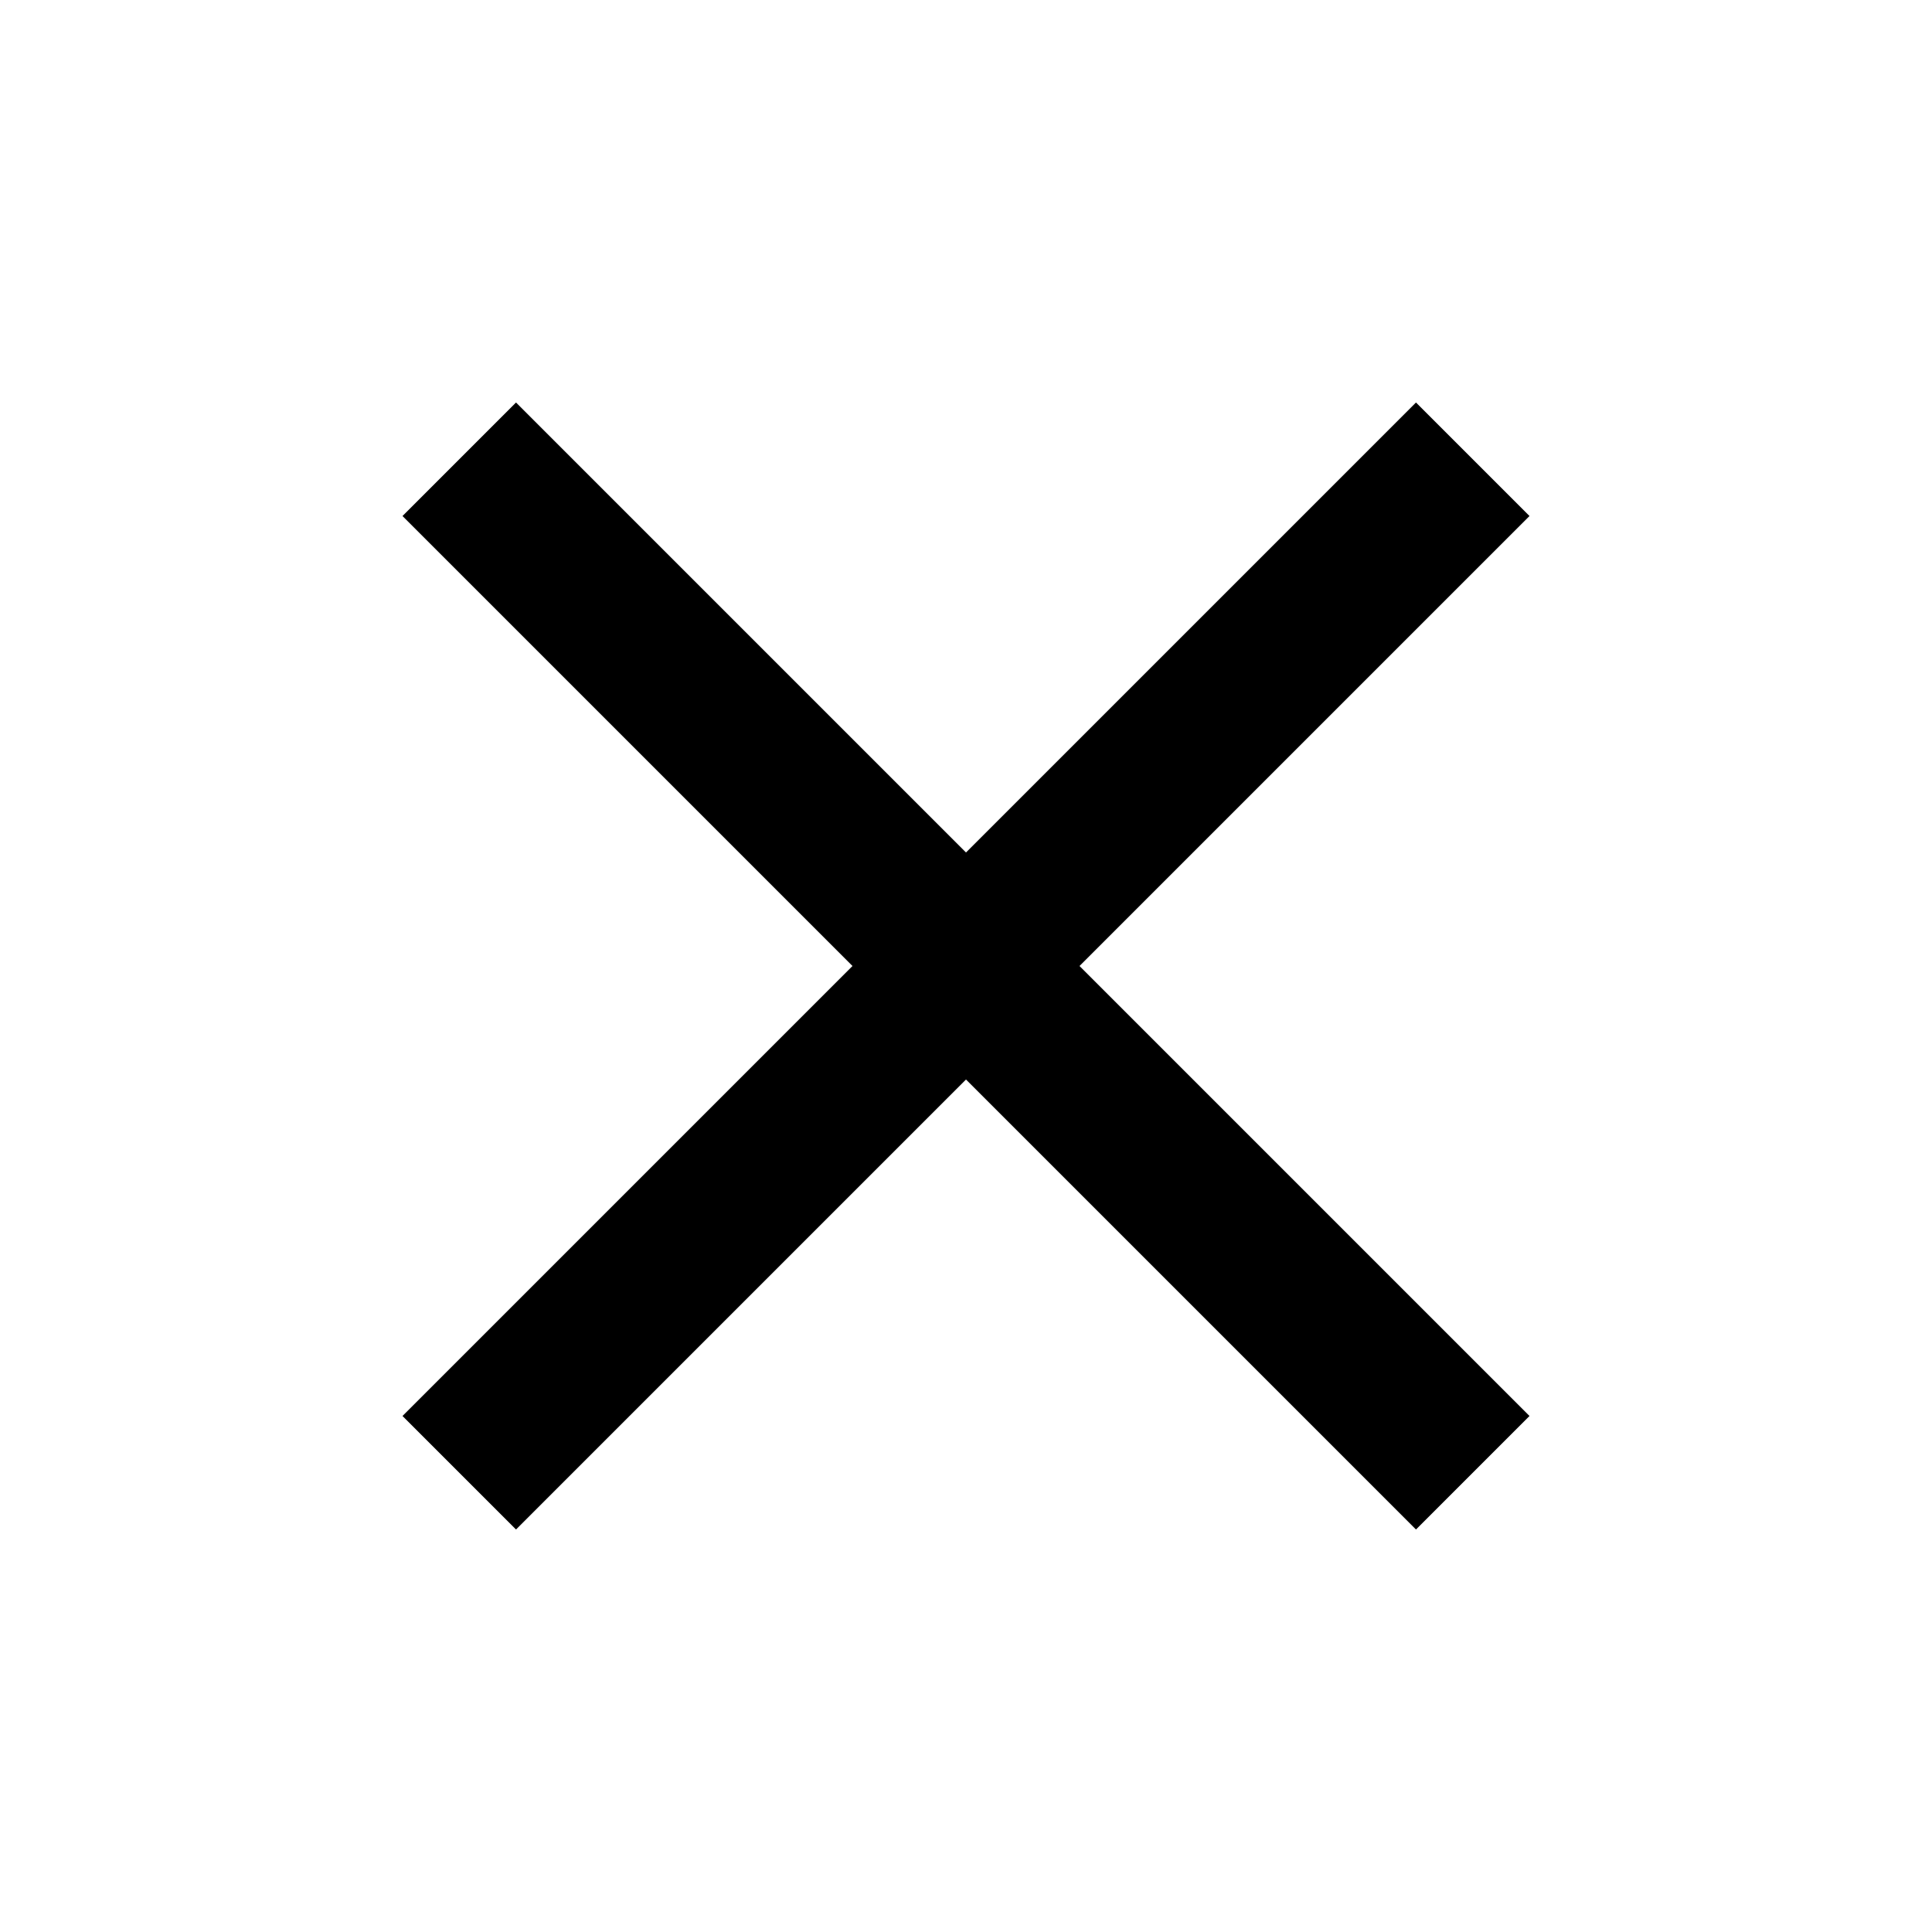
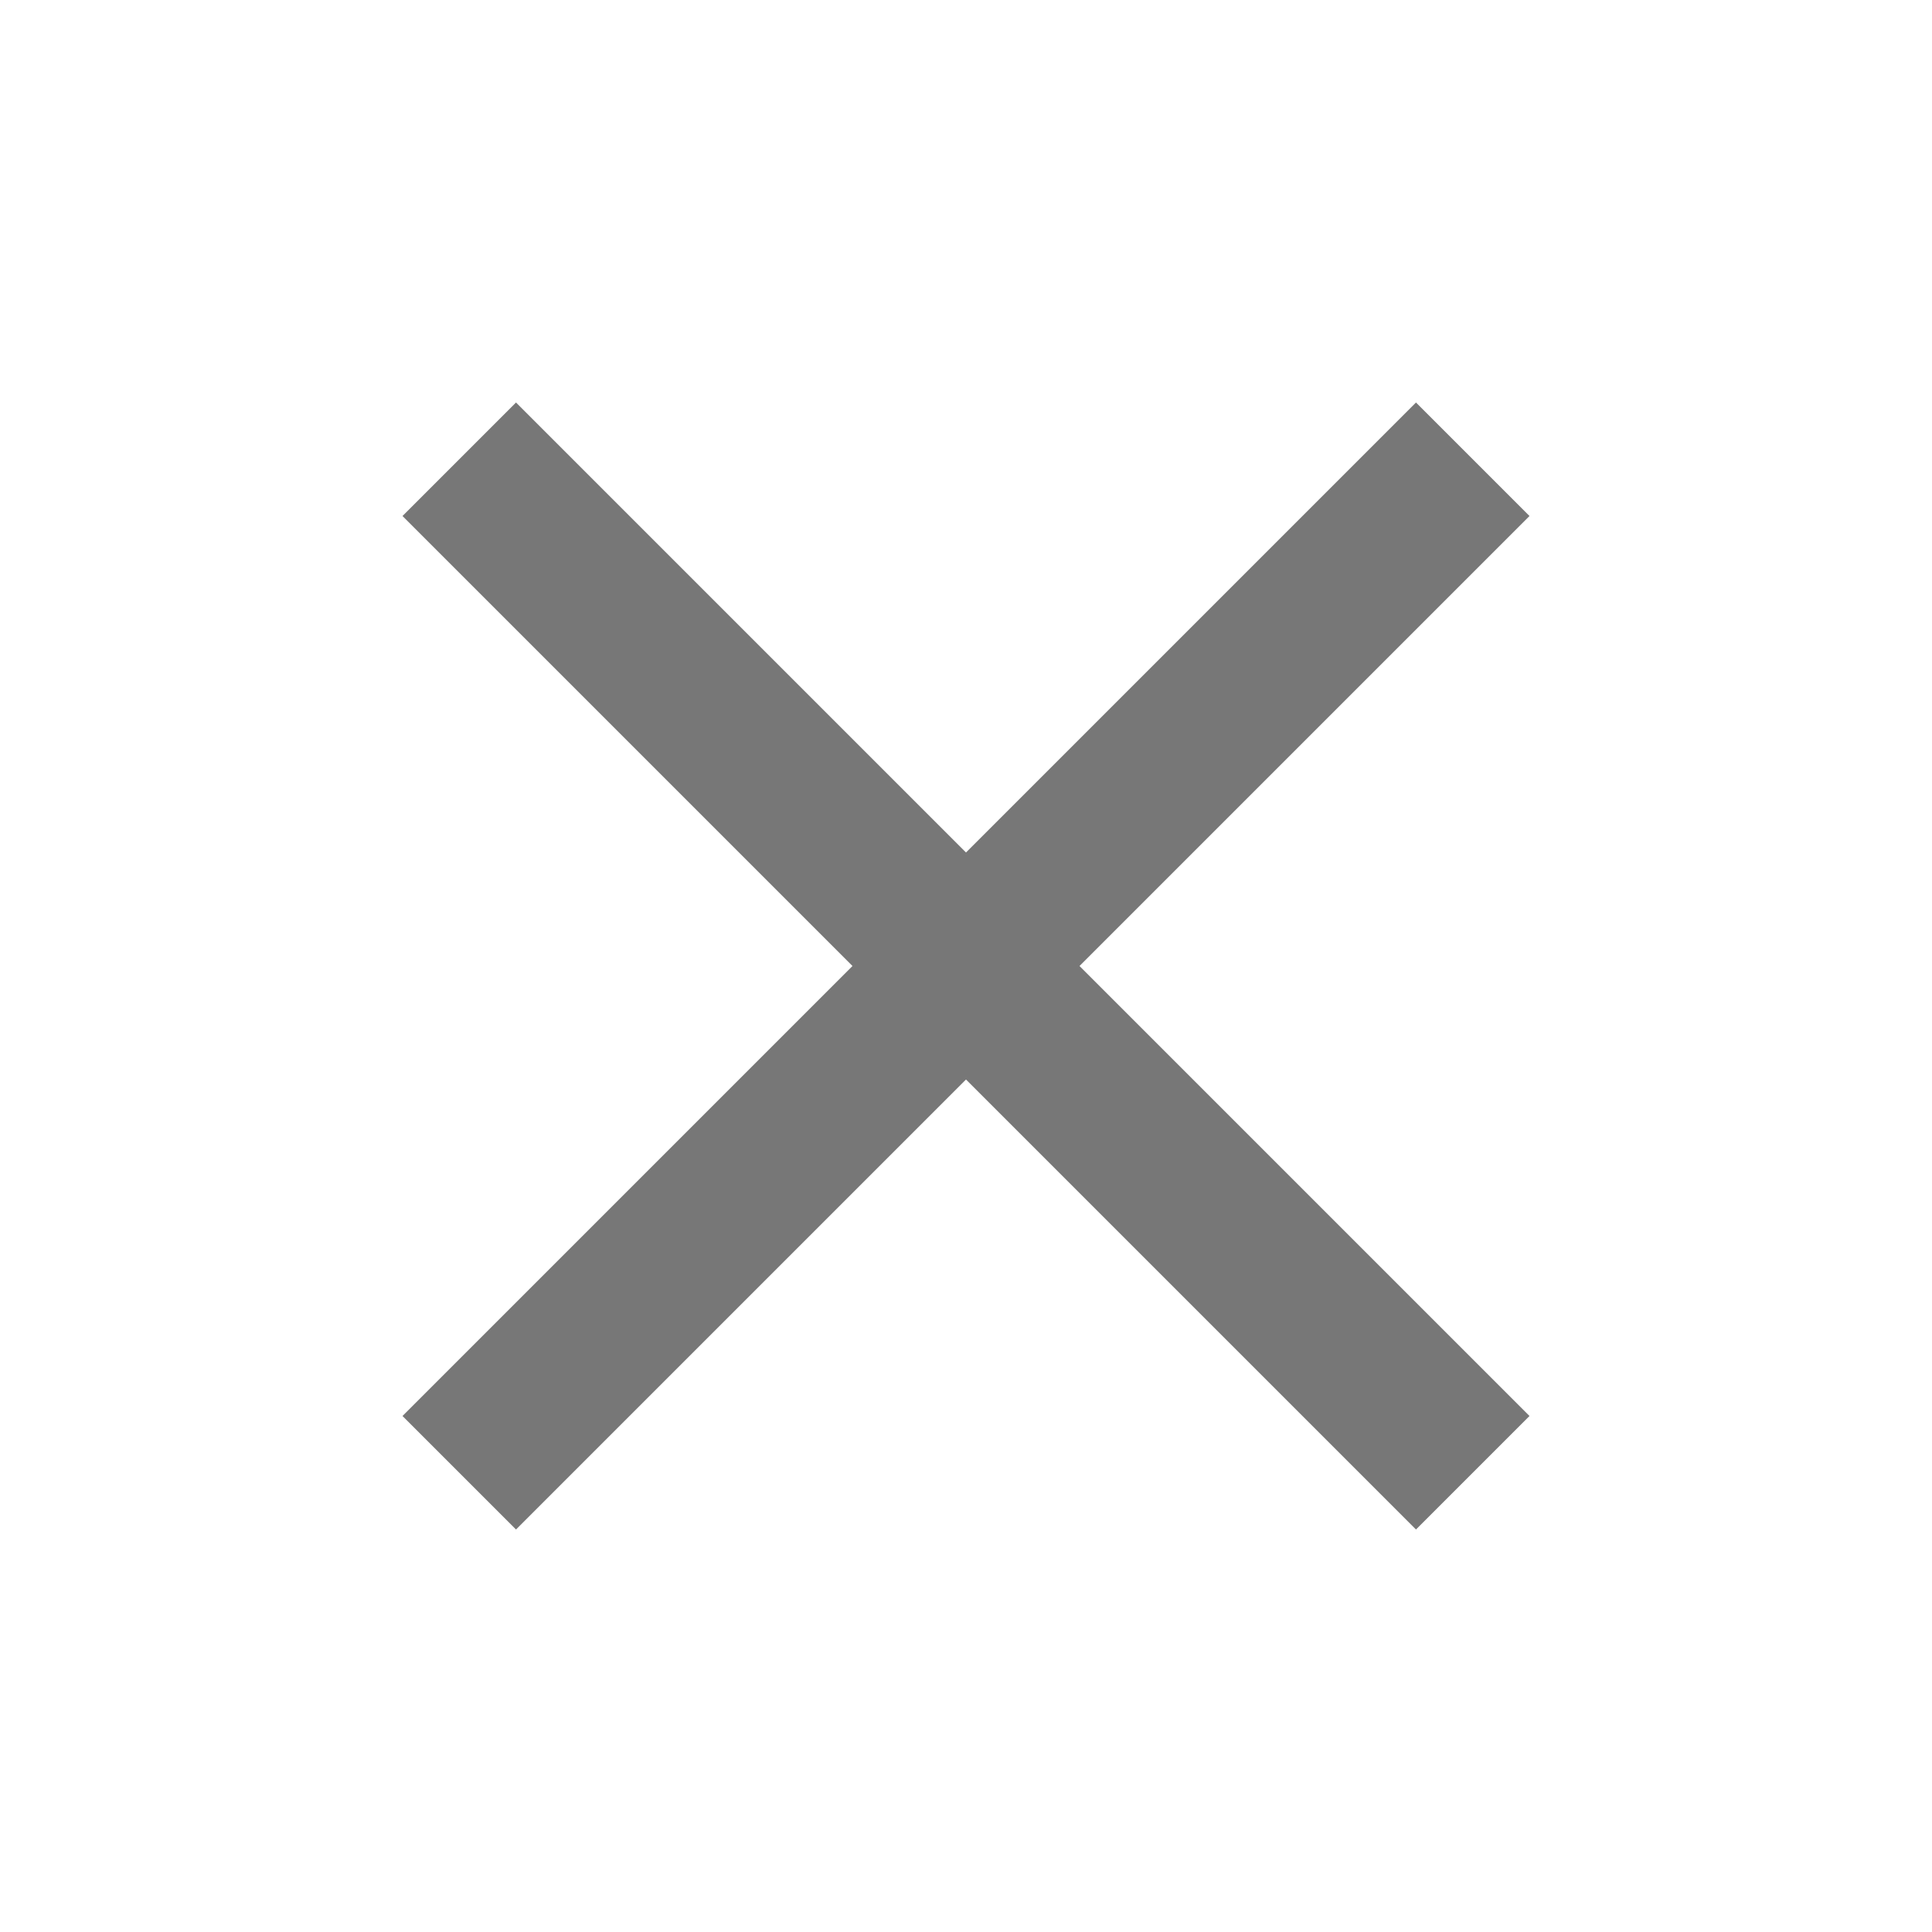
- <svg xmlns="http://www.w3.org/2000/svg" width="24" height="24" viewBox="0 0 24 24">
+ <svg xmlns="http://www.w3.org/2000/svg" fill="#777" width="24" height="24" viewBox="0 0 24 24">
  <path d="M19 6.41L17.59 5 12 10.59 6.41 5 5 6.41 10.59 12 5 17.59 6.41 19 12 13.41 17.59 19 19 17.59 13.41 12z" />
  <path d="M0 0h24v24H0z" fill="none" />
</svg>
